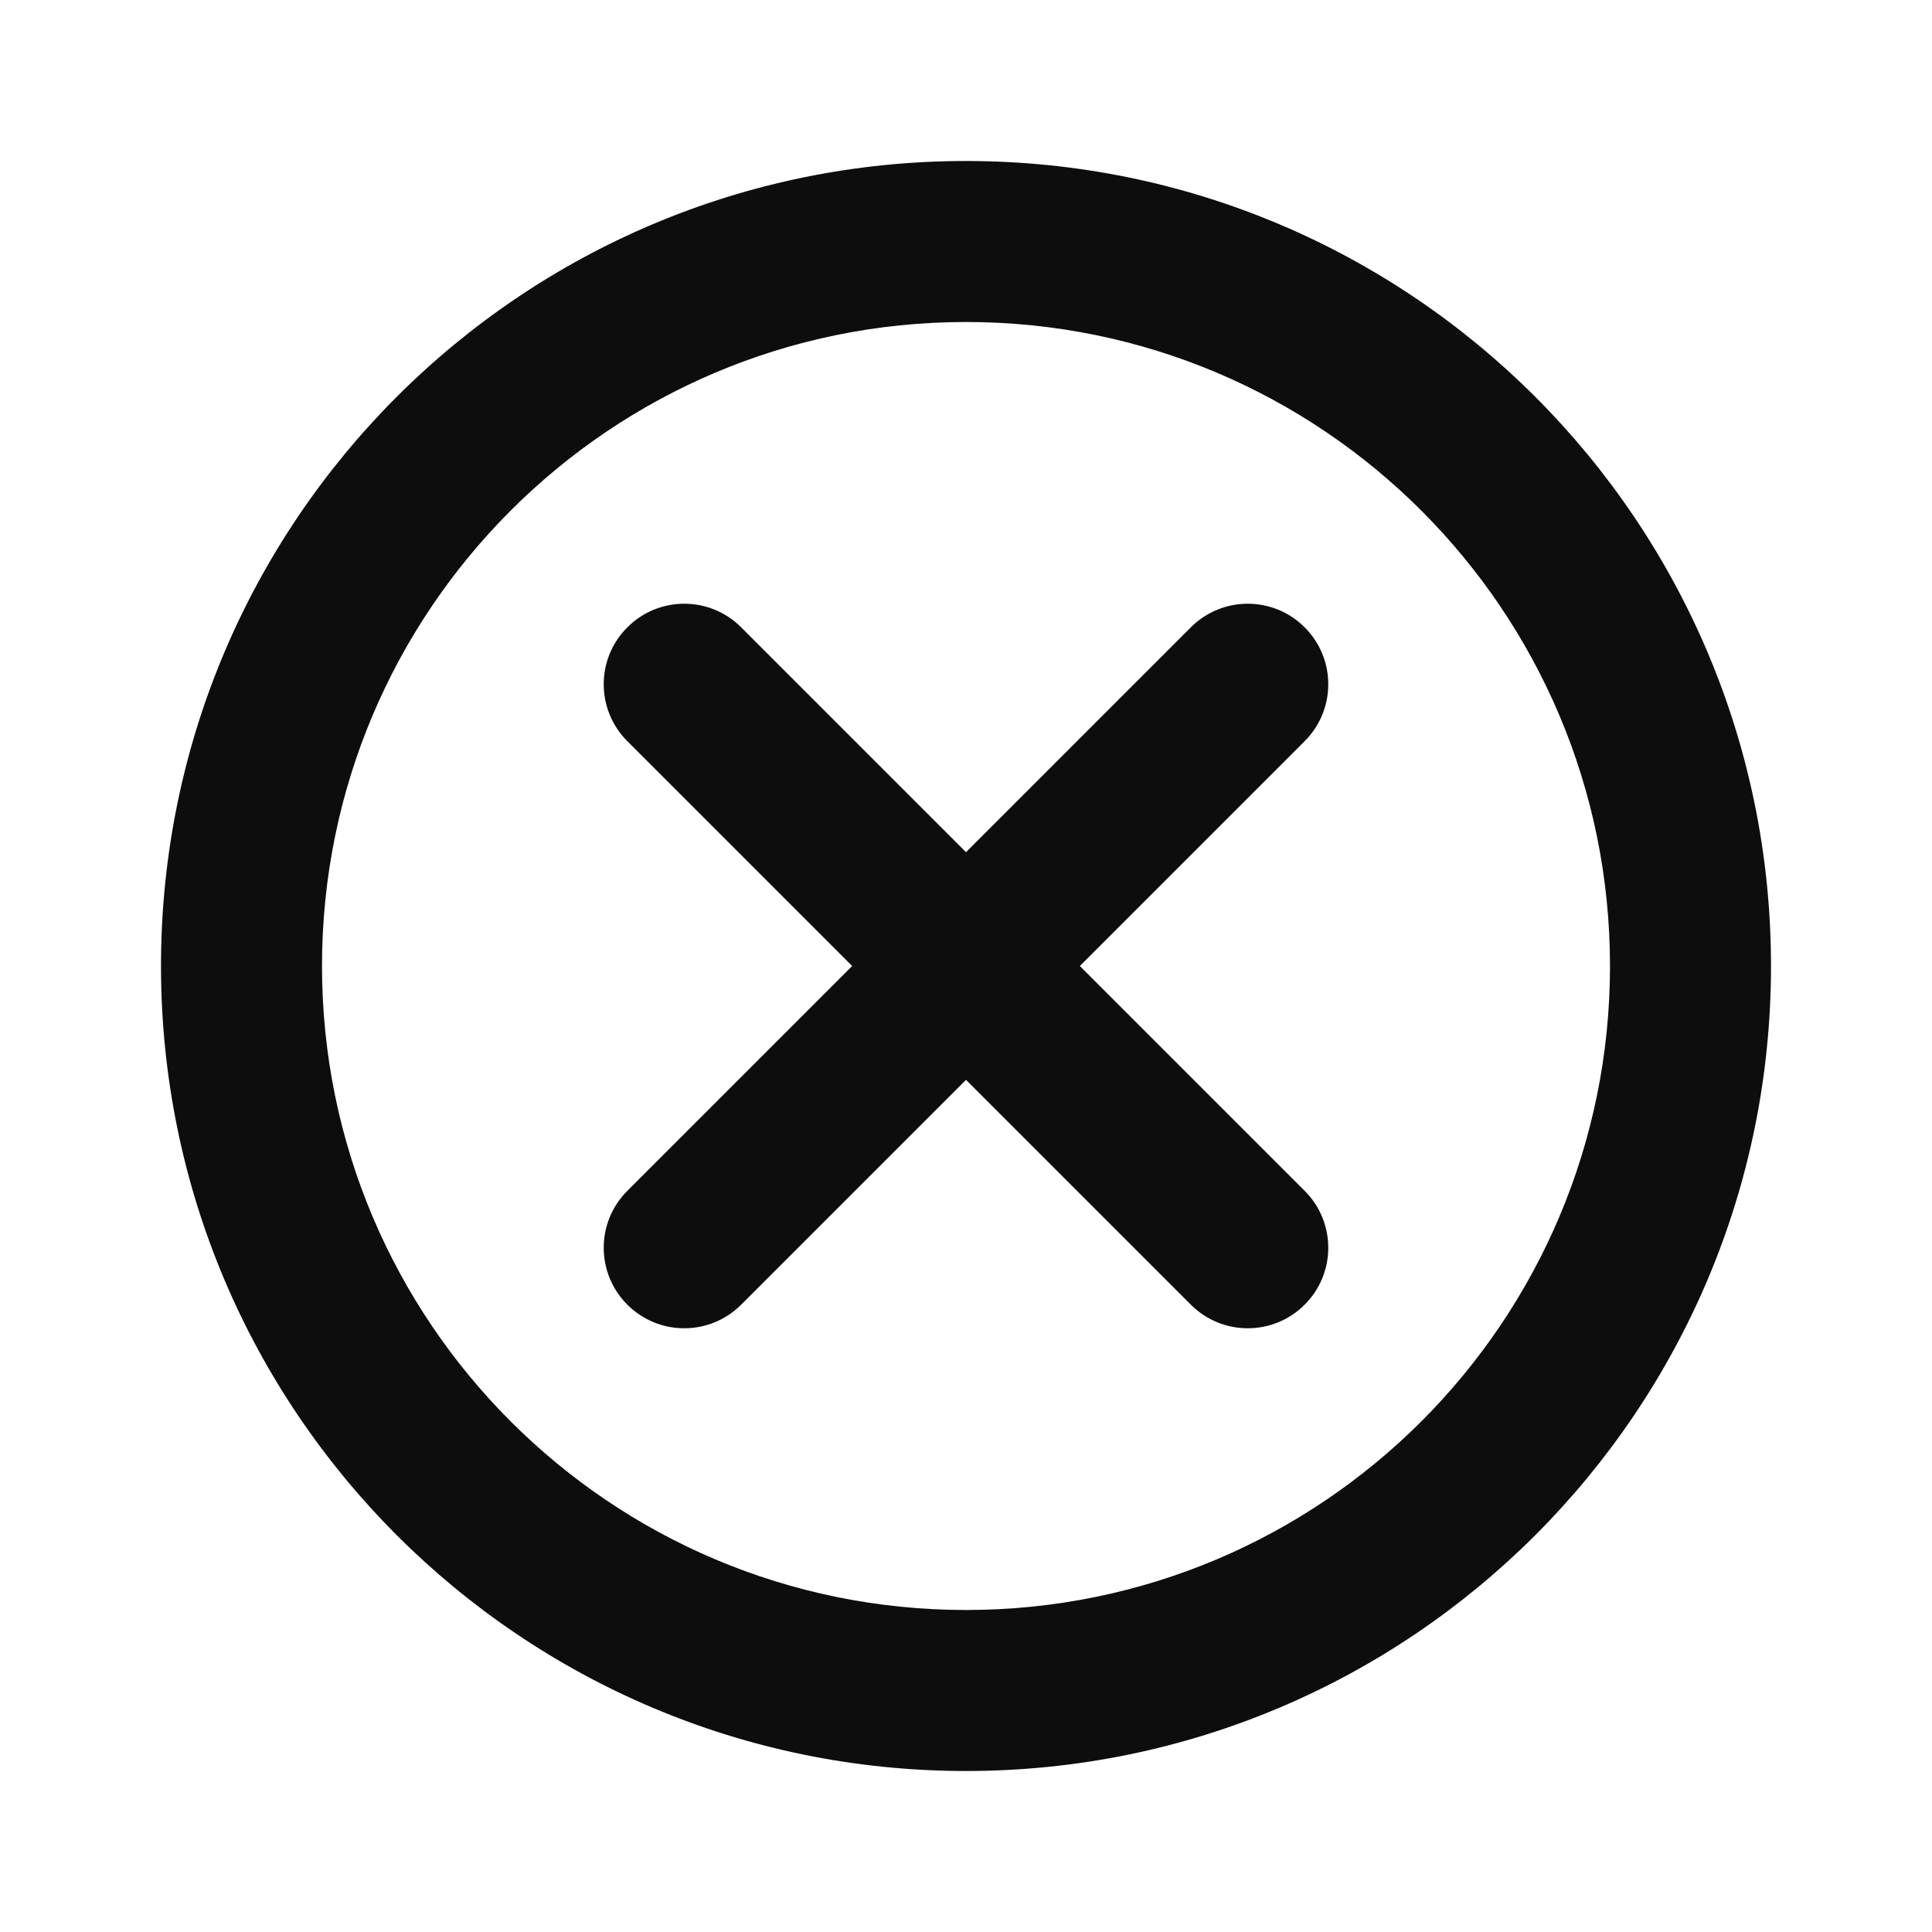
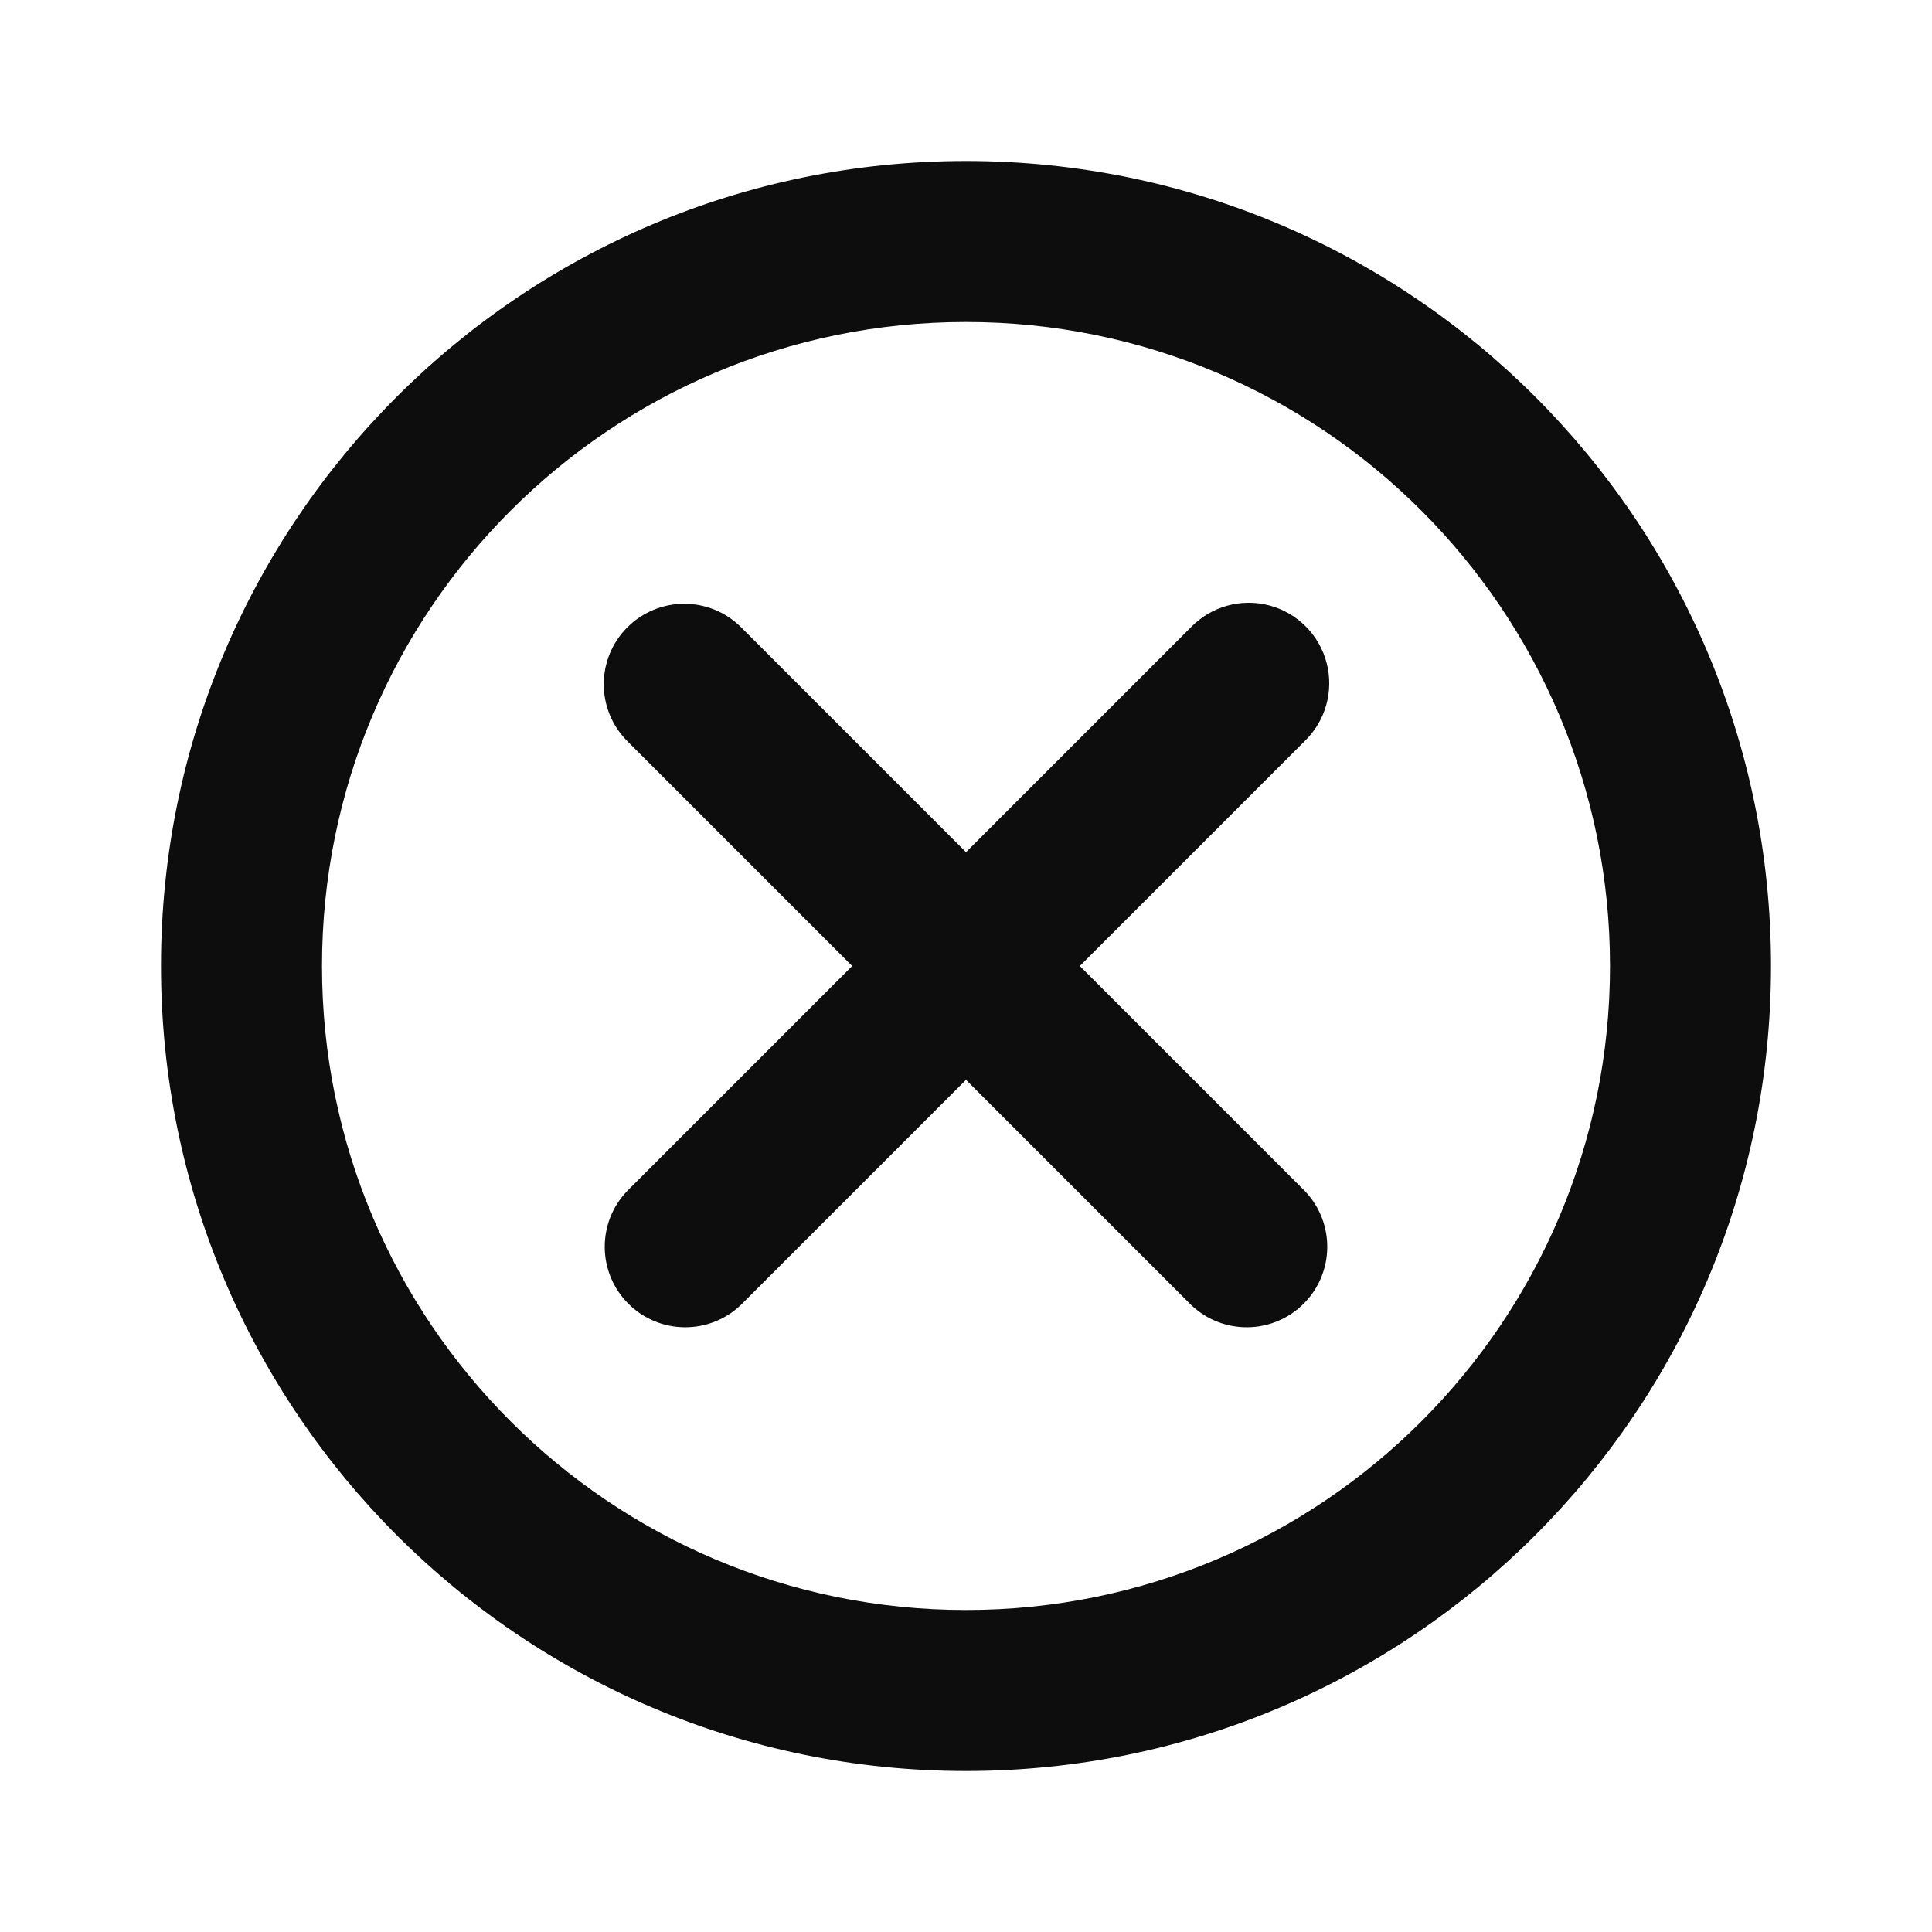
- <svg xmlns="http://www.w3.org/2000/svg" width="24" height="24" viewBox="0 0 24 24" fill="none">
-   <path d="M12 4C7.582 4 4 7.582 4 12C4 16.418 7.582 20 12 20C16.418 20 20 16.418 20 12C20 7.582 16.418 4 12 4ZM2 12C2 6.477 6.477 2 12 2C17.523 2 22 6.477 22 12C22 17.523 17.523 22 12 22C6.477 22 2 17.523 2 12ZM7.793 7.793C8.183 7.402 8.817 7.402 9.207 7.793L12 10.586L14.793 7.793C15.183 7.402 15.817 7.402 16.207 7.793C16.598 8.183 16.598 8.817 16.207 9.207L13.414 12L16.207 14.793C16.598 15.183 16.598 15.817 16.207 16.207C15.817 16.598 15.183 16.598 14.793 16.207L12 13.414L9.207 16.207C8.817 16.598 8.183 16.598 7.793 16.207C7.402 15.817 7.402 15.183 7.793 14.793L10.586 12L7.793 9.207C7.402 8.817 7.402 8.183 7.793 7.793Z" fill="#0D0D0D" />
+ <svg xmlns="http://www.w3.org/2000/svg" width="24" height="24" fill="none">
+   <path d="M12 4a8 8 0 100 16 8 8 0 000-16zM2 12C2 6.477 6.477 2 12 2s10 4.477 10 10-4.477 10-10 10S2 17.523 2 12zm5.793-4.207a1 1 0 011.414 0L12 10.586l2.793-2.793a1 1 0 111.414 1.414L13.414 12l2.793 2.793a1 1 0 01-1.414 1.414L12 13.414l-2.793 2.793a1 1 0 01-1.414-1.414L10.586 12 7.793 9.207a1 1 0 010-1.414z" fill="#0D0D0D" />
</svg>
